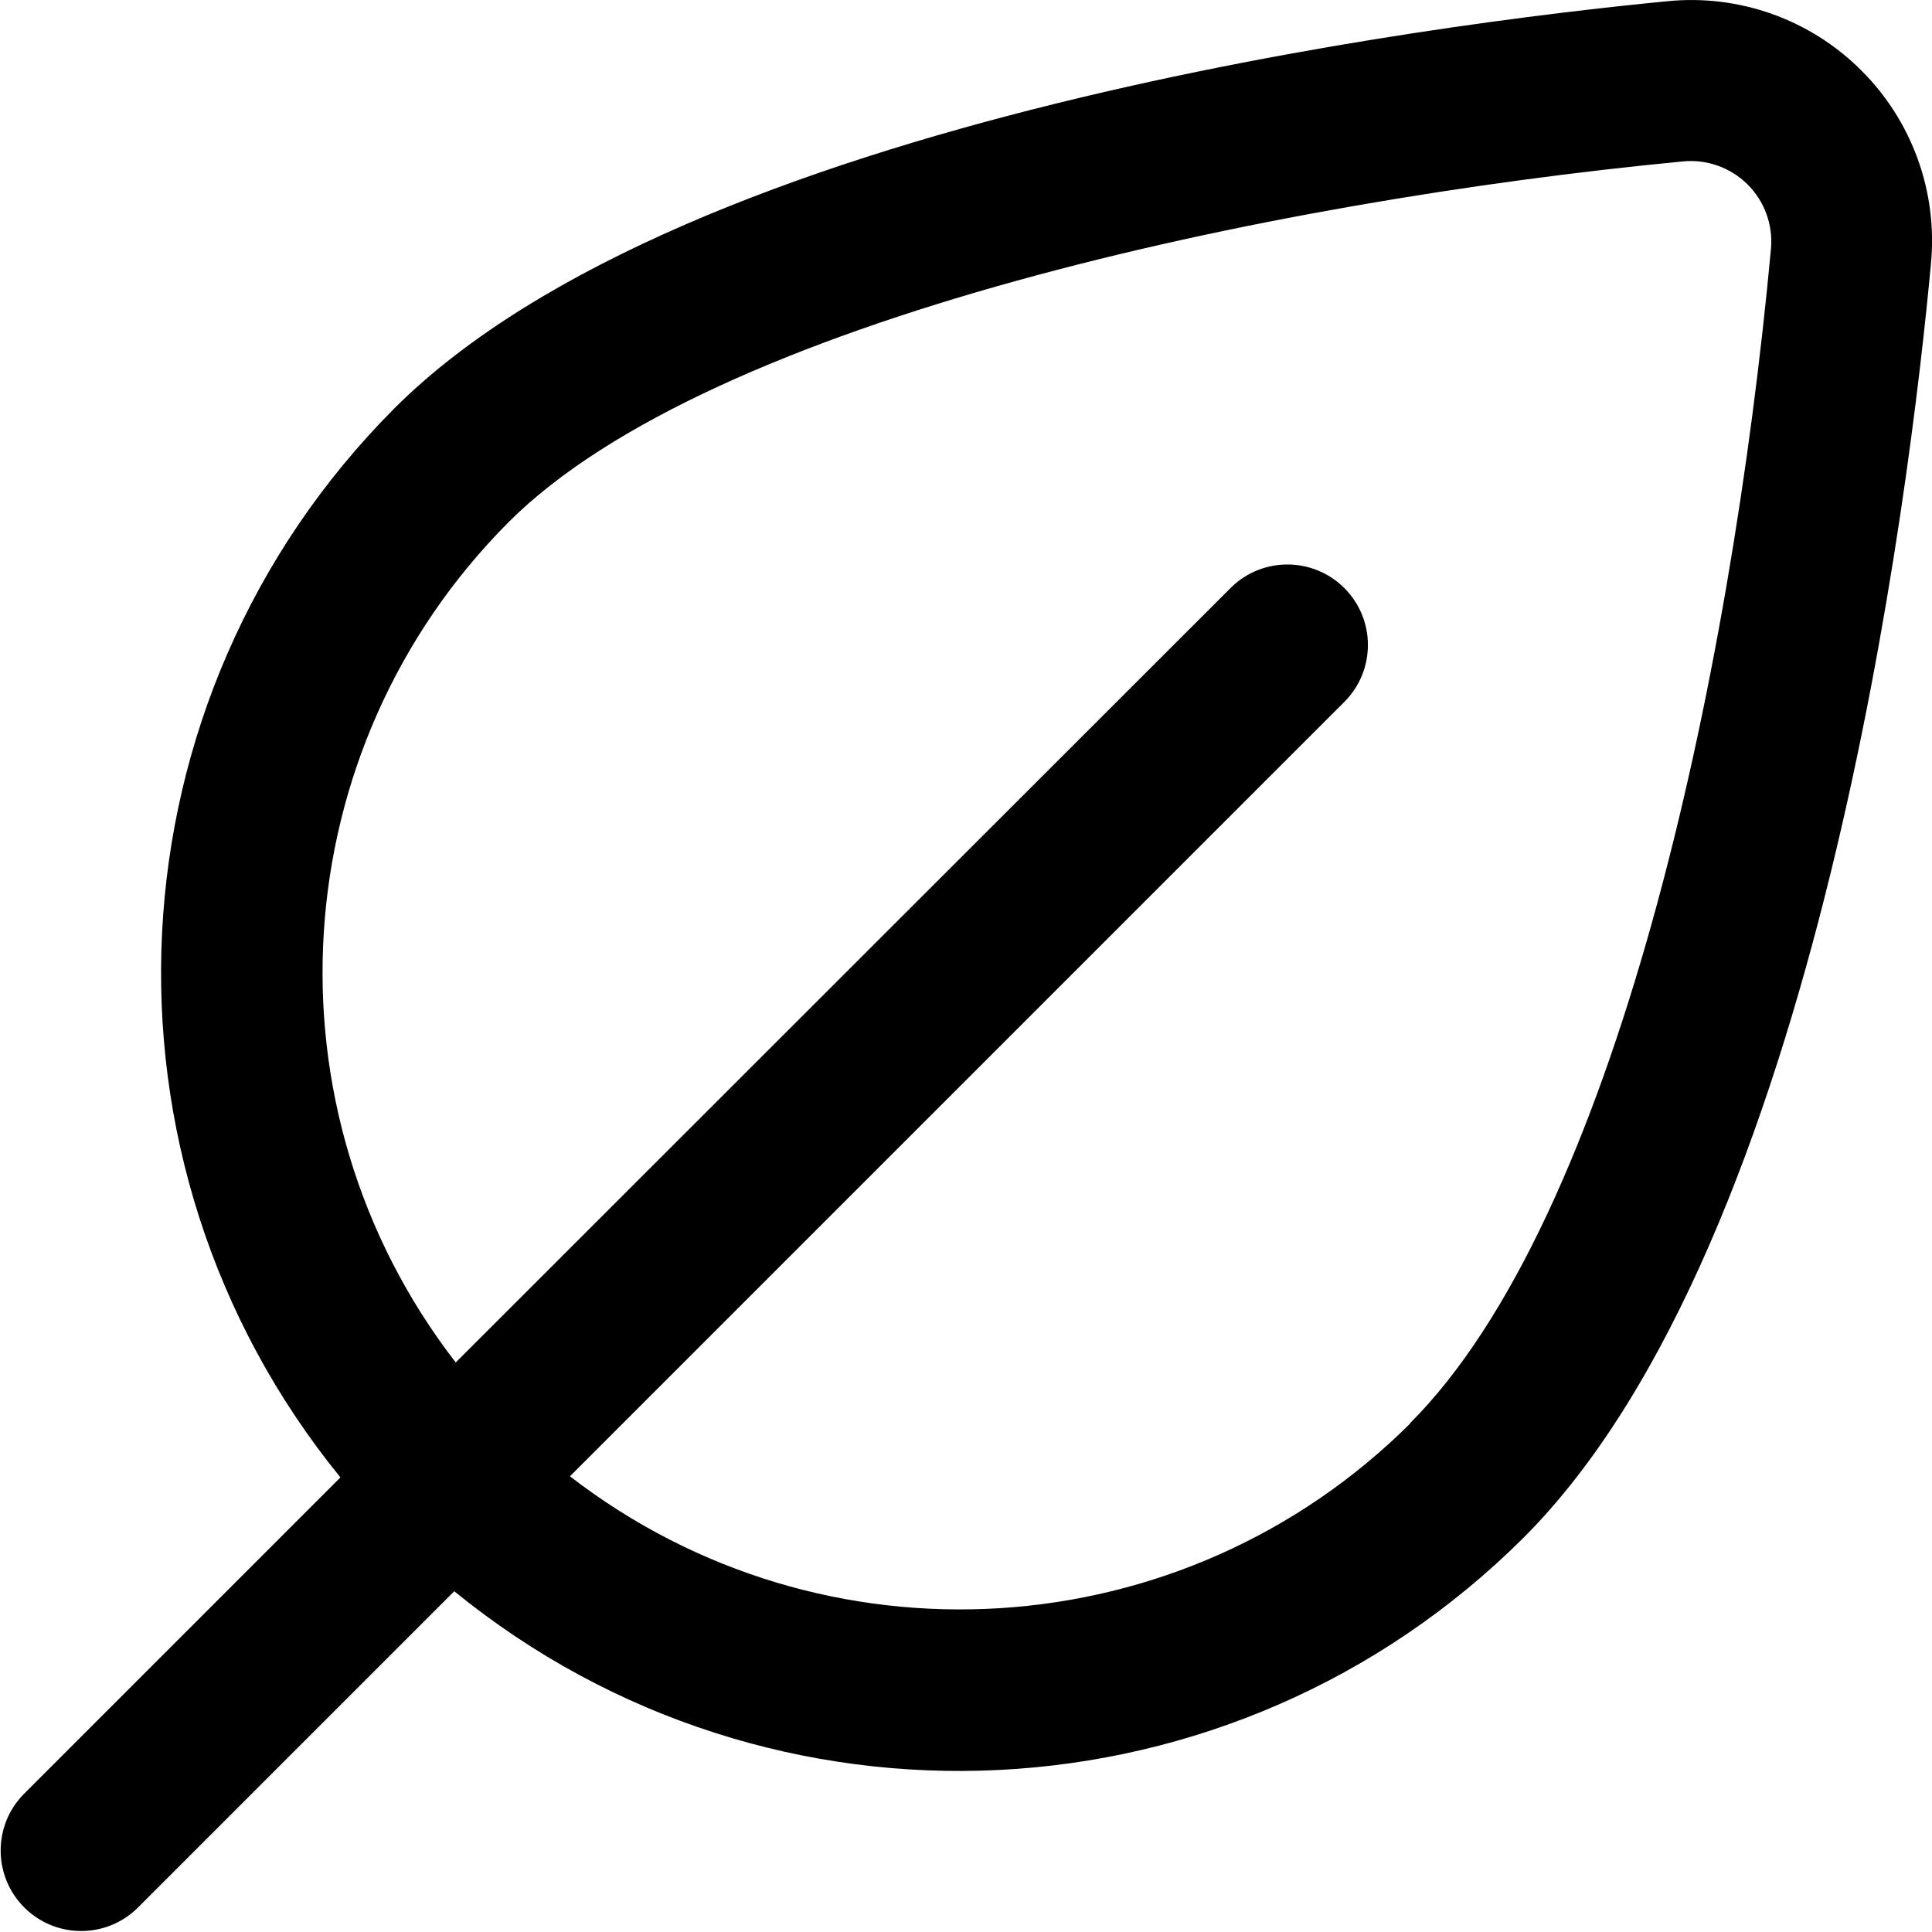
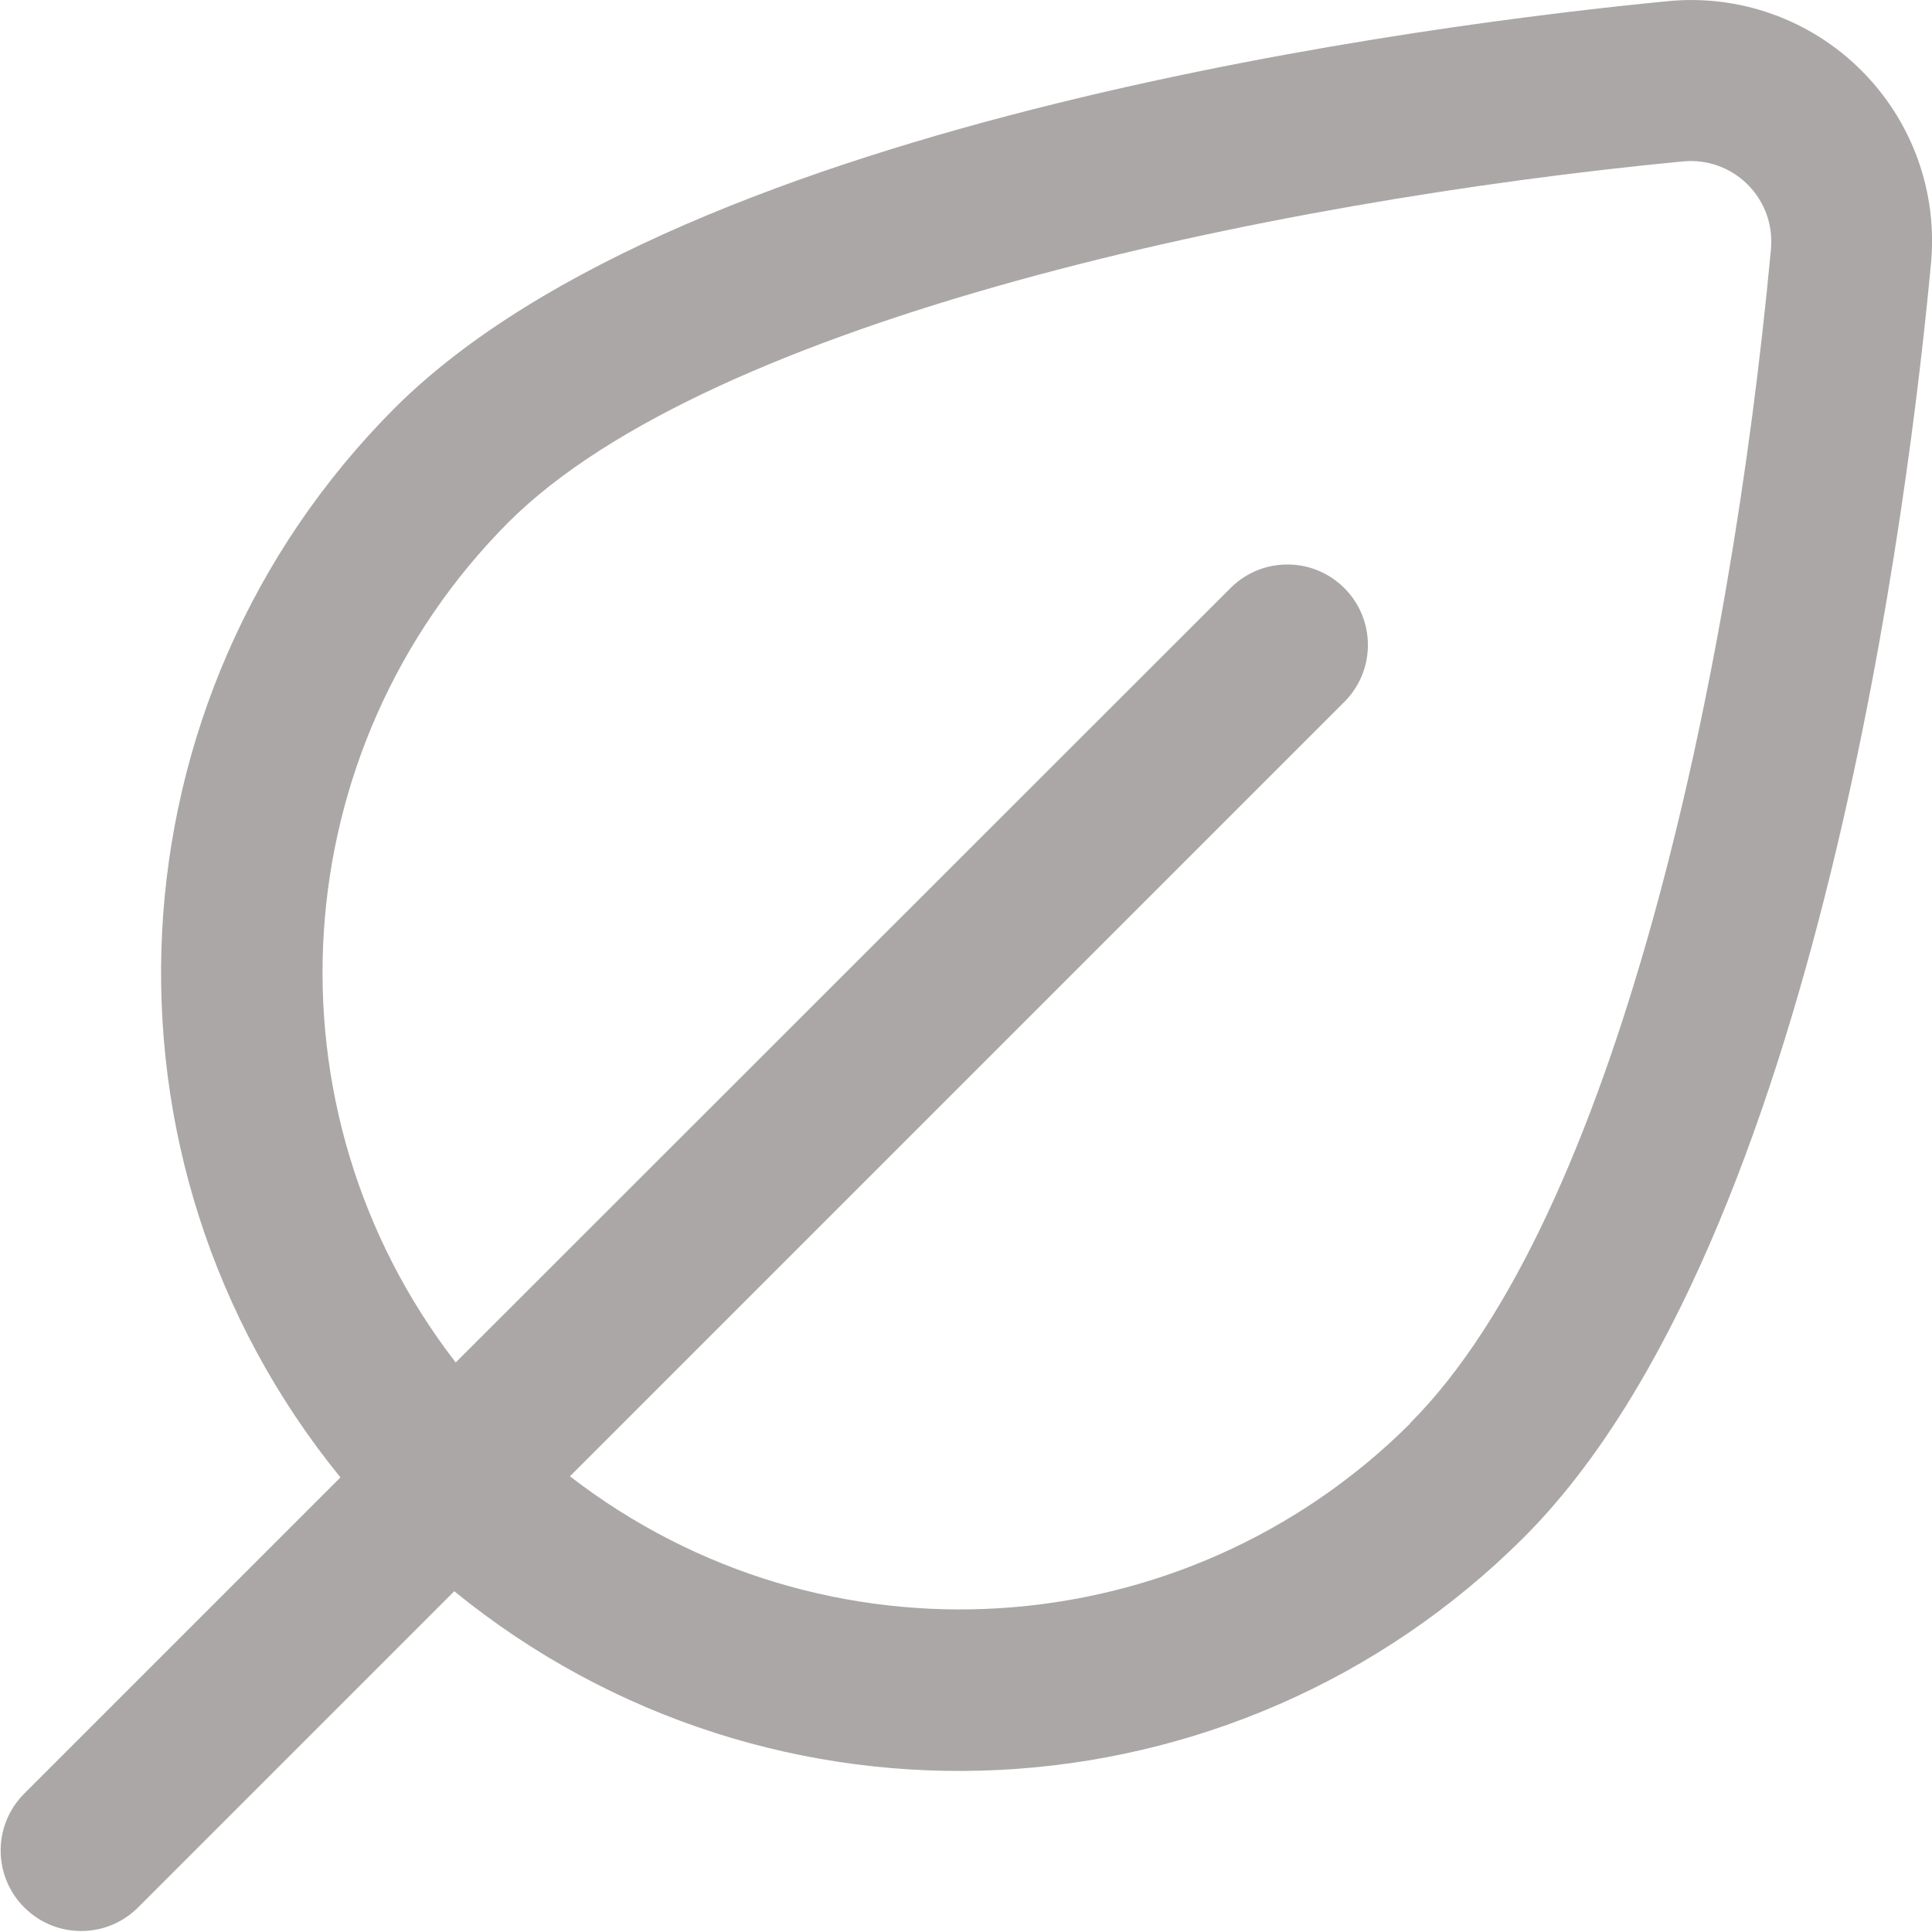
- <svg xmlns="http://www.w3.org/2000/svg" id="Layer_1" data-name="Layer 1" viewBox="0 0 24 24" width="512" height="512">
+ <svg xmlns="http://www.w3.org/2000/svg" id="Layer_1" data-name="Layer 1" viewBox="0 0 24 24" width="16" height="16" fill="#ACA7A7">
  <path d="M23.119.872A2.985,2.985,0,0,0,20.714.015C17.921.285,8.528,1.448,4.9,5.072a9.931,9.931,0,0,0-.671,13.281l-3.94,3.94a1,1,0,0,0,1.414,1.414l3.94-3.94A9.929,9.929,0,0,0,18.928,19.1c3.676-3.677,4.8-13.041,5.059-15.823A2.987,2.987,0,0,0,23.119.872Zm-5.6,16.81a7.925,7.925,0,0,1-10.439.657l9.632-9.632a1,1,0,0,0-1.414-1.414L5.661,16.925A7.924,7.924,0,0,1,6.318,6.486C8.827,3.978,15.745,2.5,20.907,2.005A1,1,0,0,1,22,3.088C21.5,8.475,20.059,15.137,17.514,17.682Z" />
</svg>
